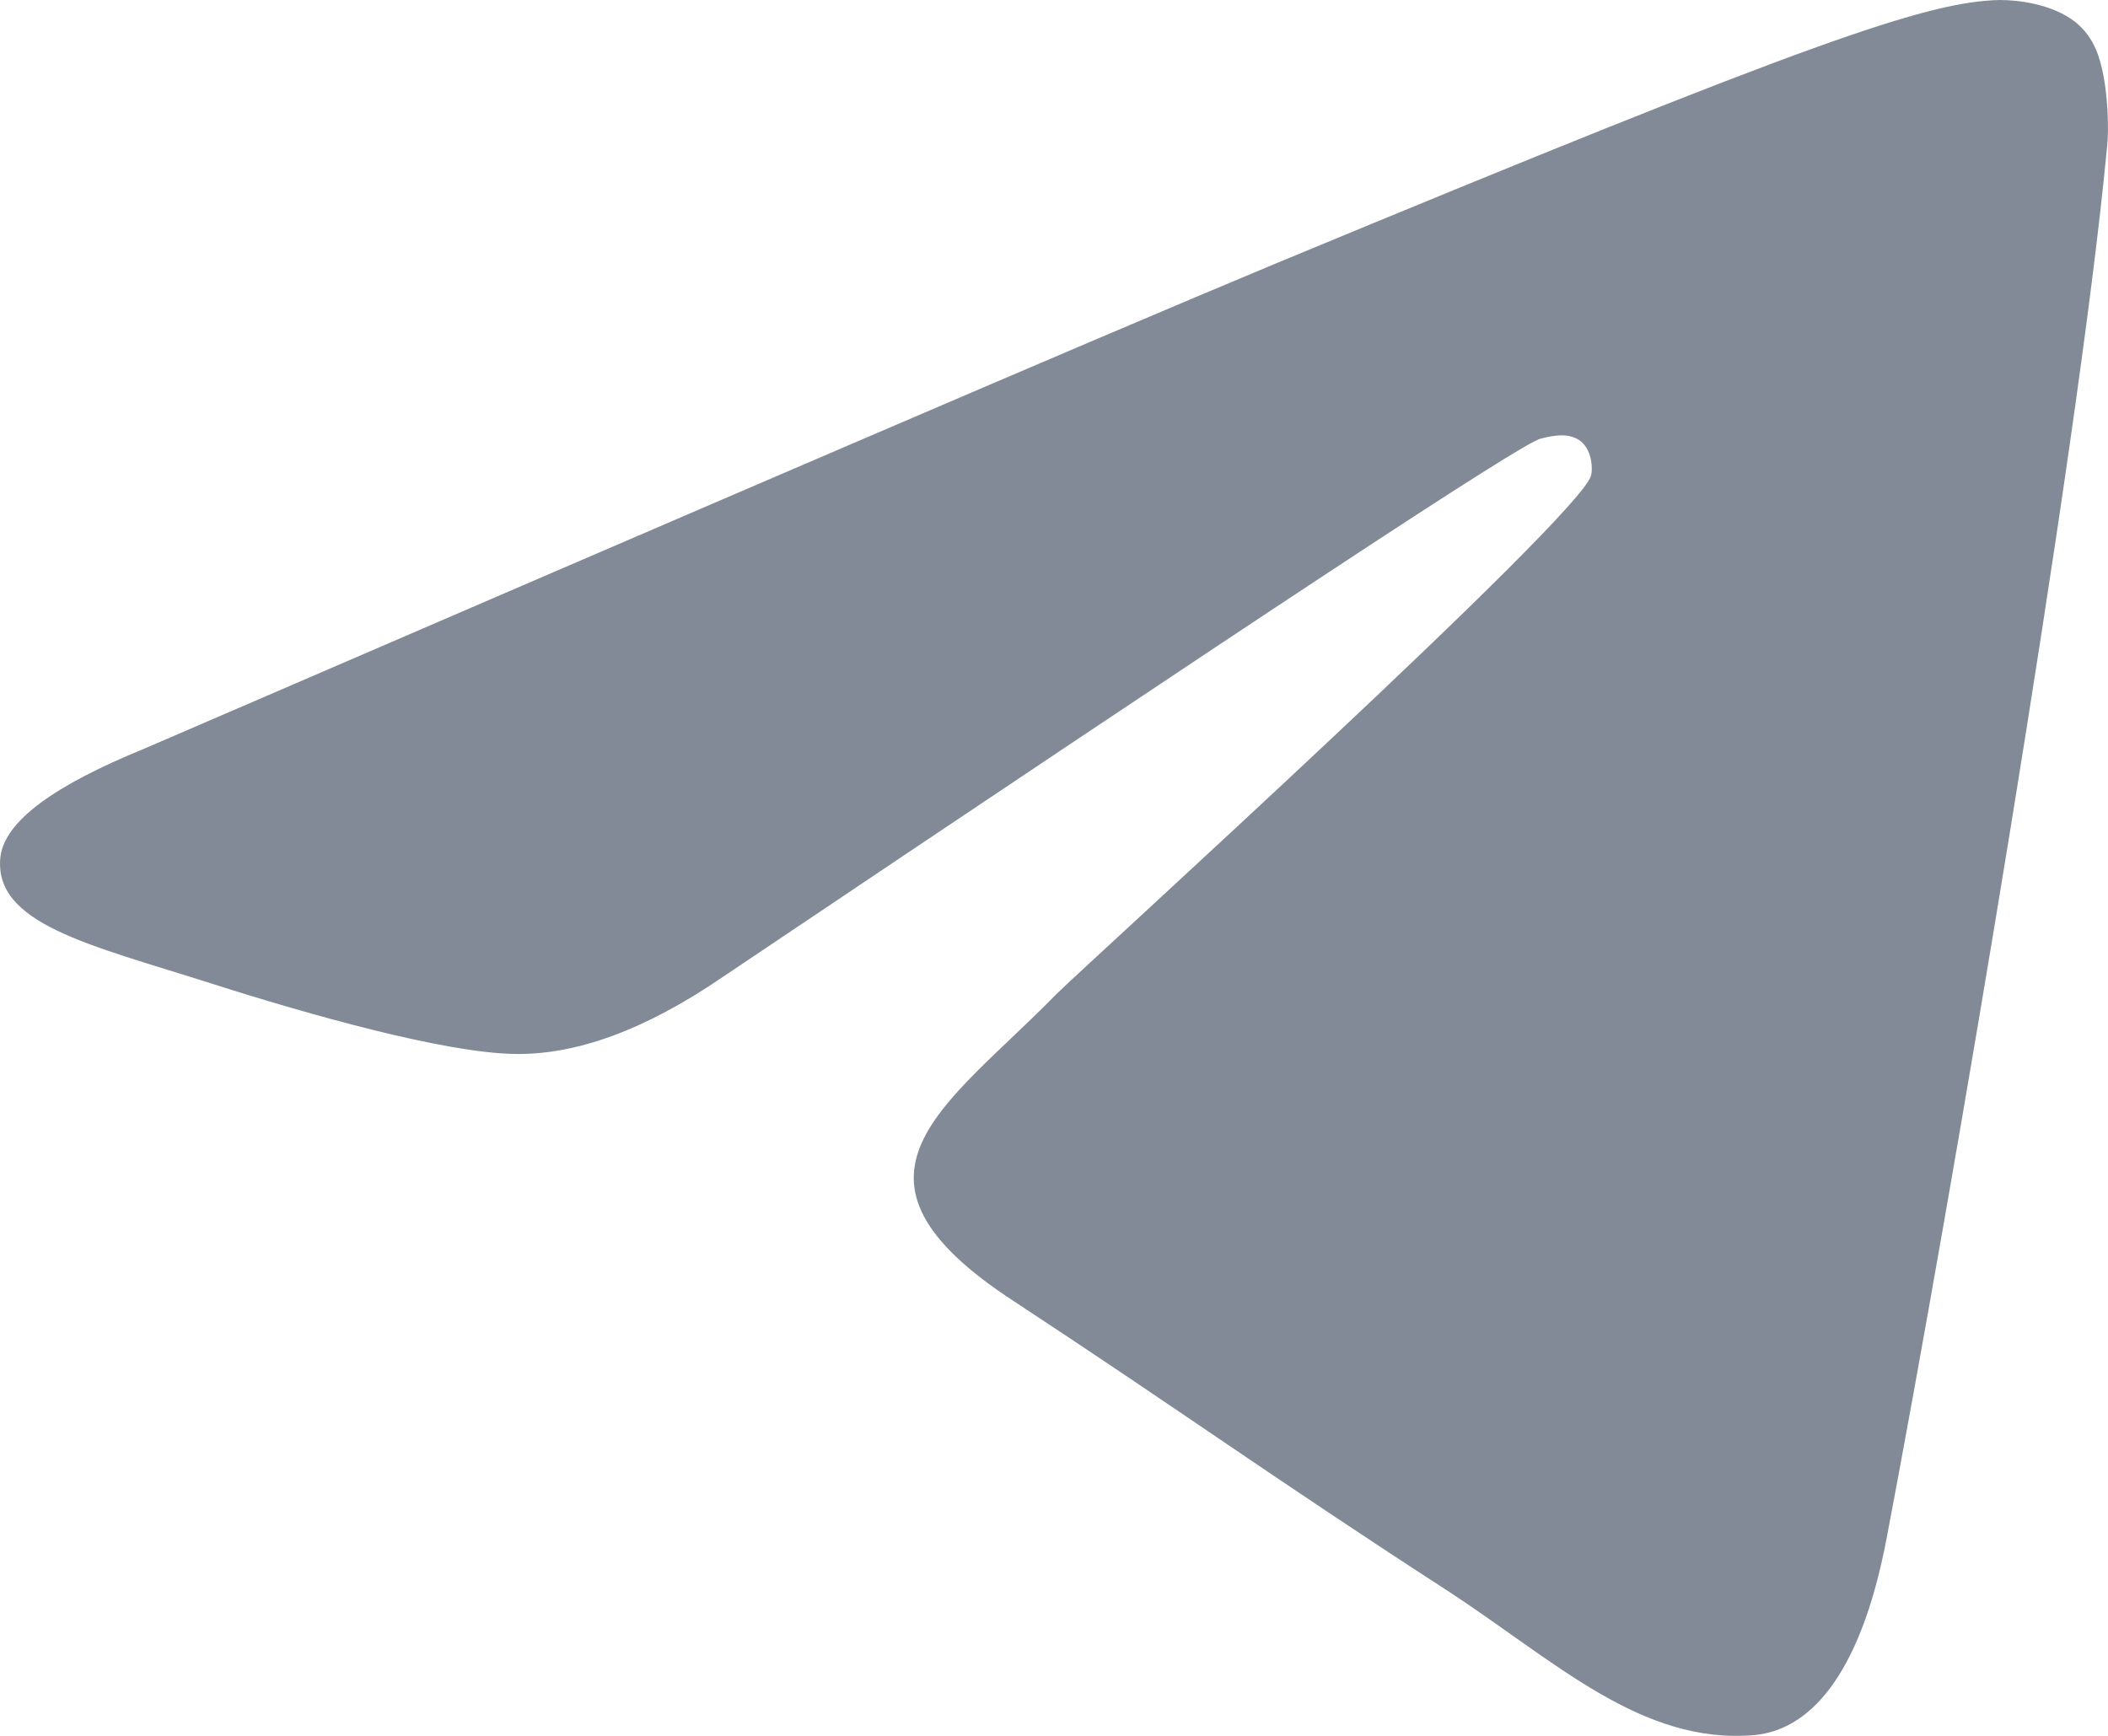
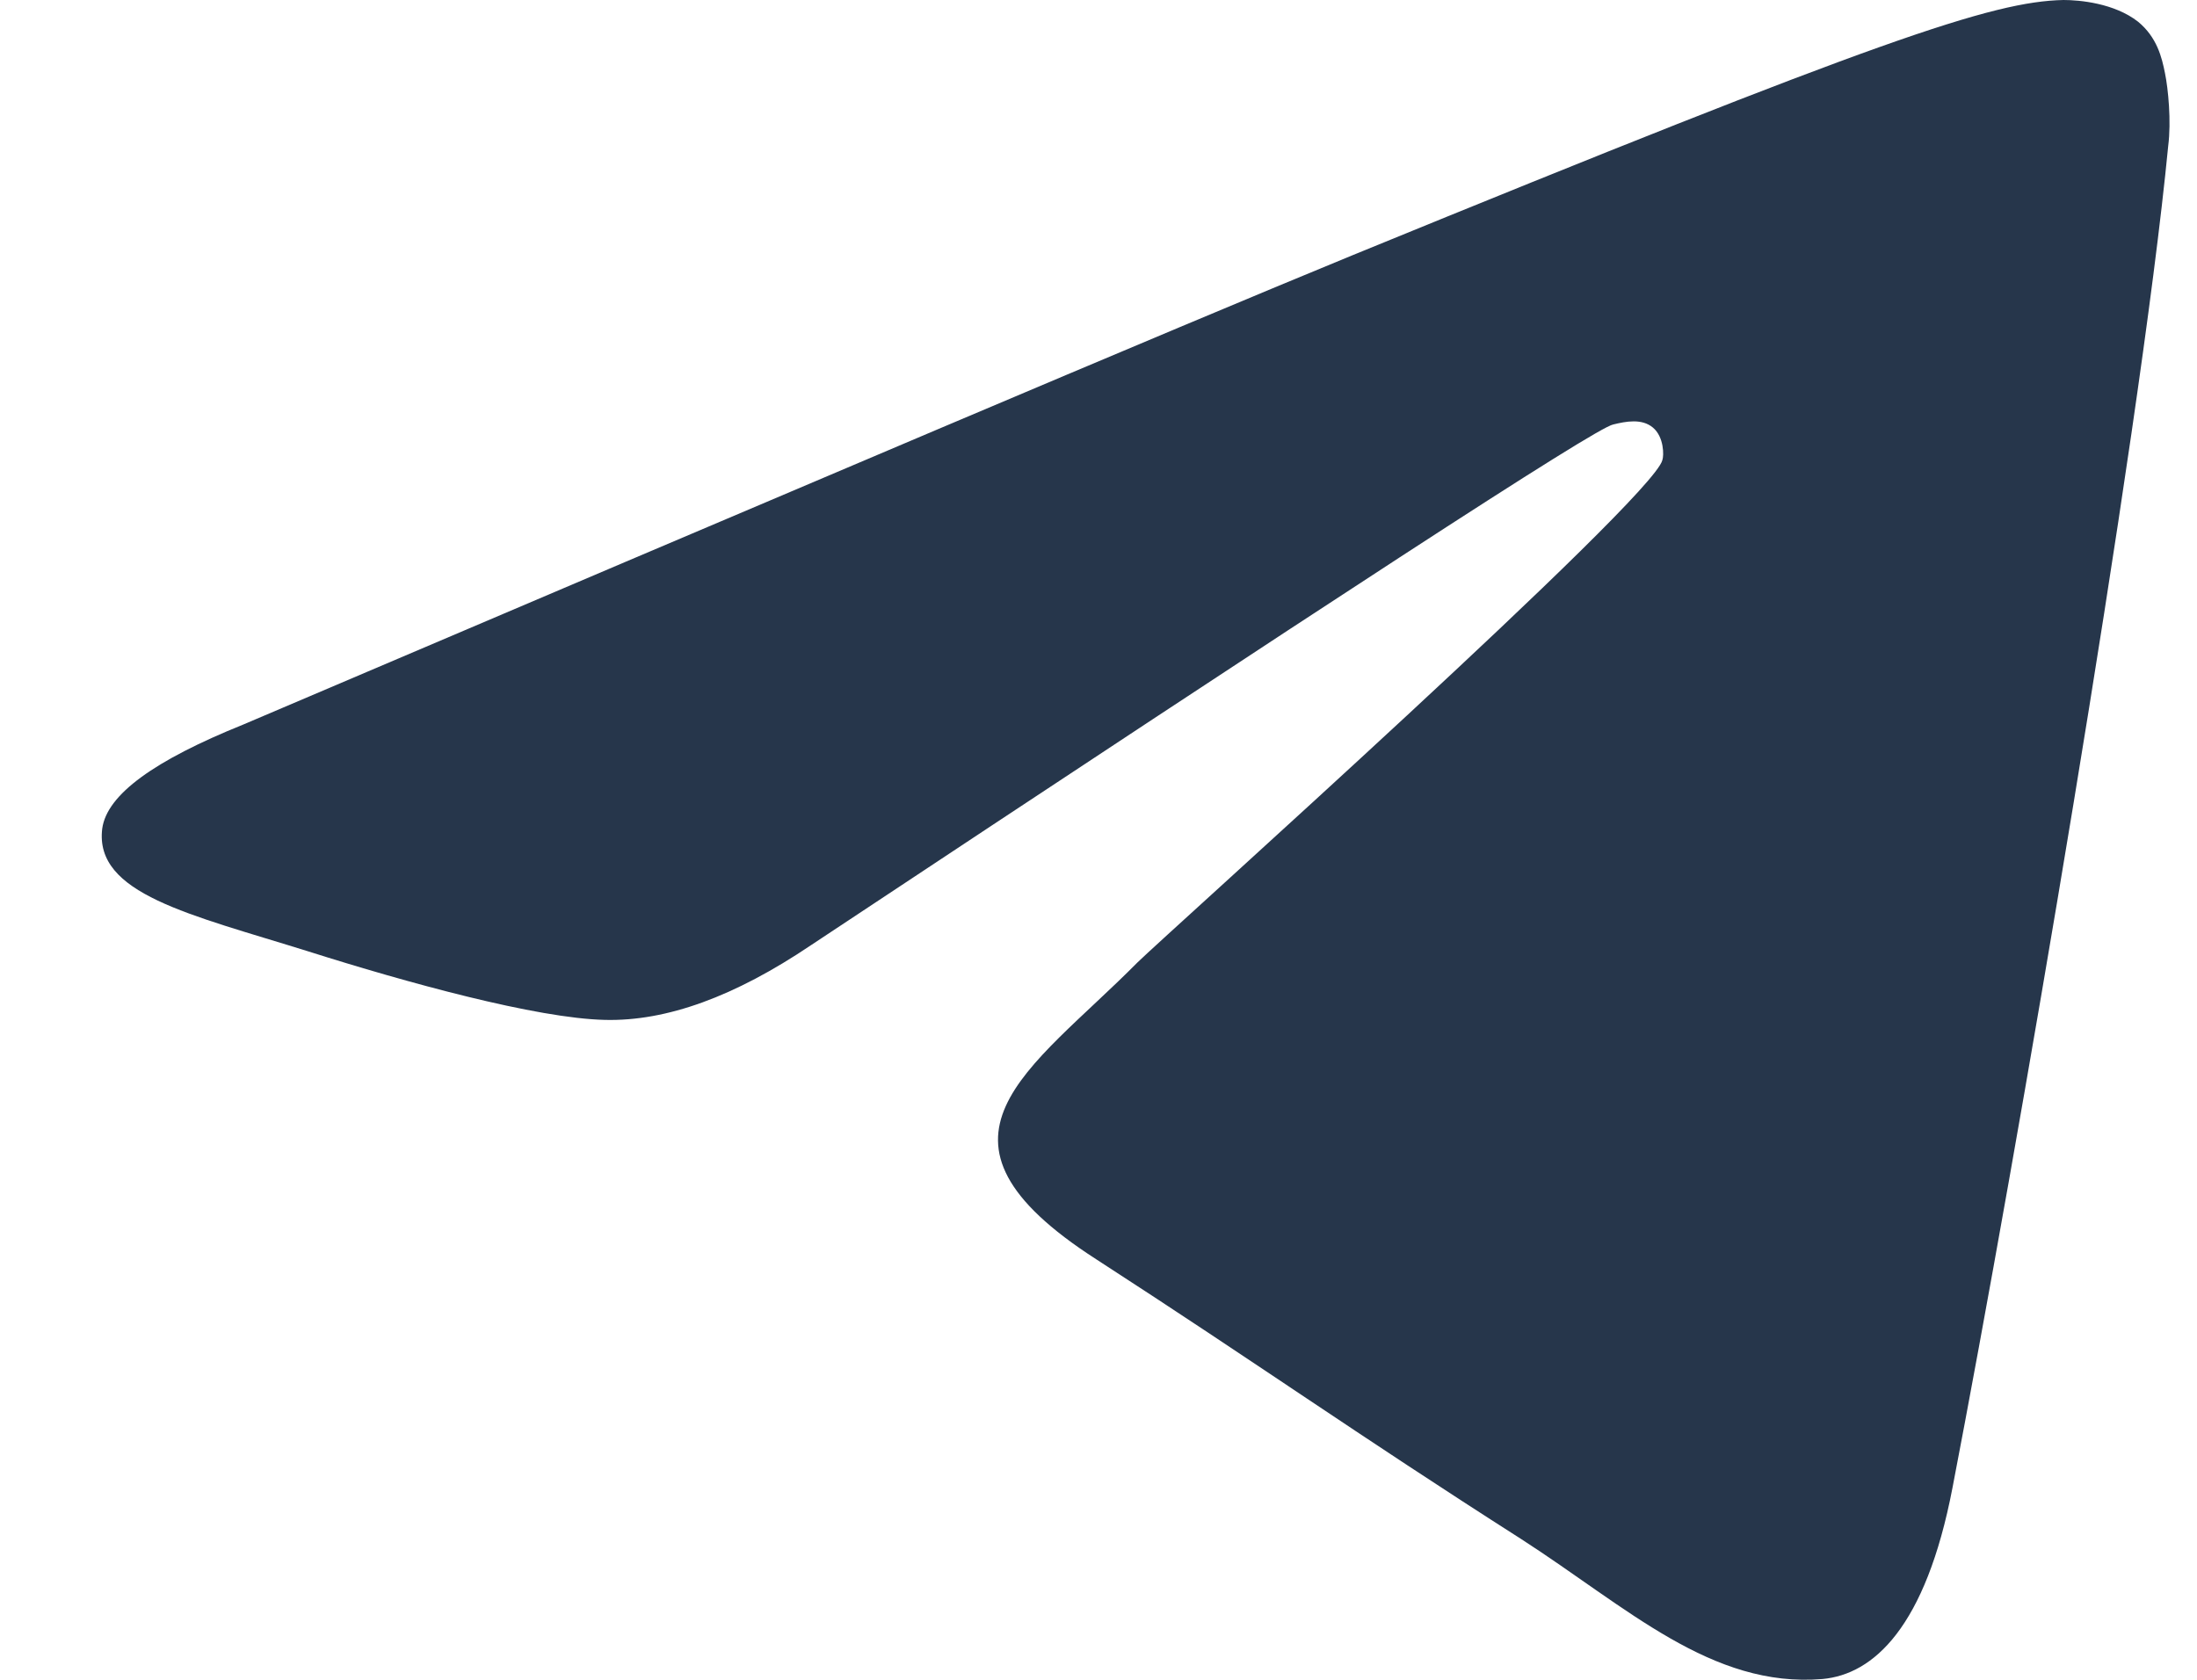
- <svg xmlns="http://www.w3.org/2000/svg" width="17" height="14" viewBox="0 0 17 14" fill="none">
-   <path fill-rule="evenodd" clip-rule="evenodd" d="M1.164 6.038C5.726 4.069 8.764 2.76 10.289 2.125C14.63 0.324 15.542 0.013 16.129 0C16.259 0 16.546 0.026 16.741 0.181C16.898 0.311 16.937 0.479 16.963 0.609C16.989 0.739 17.015 1.011 16.989 1.218C16.755 3.68 15.738 9.653 15.216 12.4C14.995 13.566 14.565 13.955 14.147 13.994C13.235 14.072 12.544 13.398 11.671 12.828C10.289 11.934 9.52 11.377 8.177 10.495C6.626 9.485 7.63 8.928 8.516 8.021C8.751 7.787 12.753 4.159 12.831 3.835C12.844 3.796 12.844 3.641 12.753 3.563C12.661 3.486 12.531 3.511 12.427 3.537C12.283 3.563 10.093 5.014 5.831 7.878C5.205 8.306 4.644 8.513 4.136 8.5C3.576 8.487 2.507 8.189 1.698 7.93C0.721 7.619 -0.061 7.45 0.004 6.906C0.043 6.621 0.434 6.336 1.164 6.038Z" fill="#26364B" fill-opacity="0.58" />
+ <svg xmlns="http://www.w3.org/2000/svg" width="17" height="13" viewBox="0 0 17 13" fill="none">
+   <path fill-rule="evenodd" clip-rule="evenodd" d="M1.883 5.607C6.177 3.778 9.035 2.563 10.471 1.973C14.556 0.301 15.415 0.012 15.967 0C16.09 0 16.36 0.024 16.544 0.168C16.691 0.289 16.728 0.445 16.752 0.565C16.777 0.686 16.802 0.938 16.777 1.131C16.556 3.417 15.599 8.964 15.108 11.514C14.9 12.597 14.495 12.958 14.102 12.994C13.243 13.066 12.593 12.441 11.771 11.911C10.471 11.081 9.747 10.564 8.483 9.746C7.023 8.807 7.968 8.29 8.802 7.448C9.023 7.231 12.79 3.862 12.863 3.561C12.876 3.525 12.876 3.381 12.79 3.309C12.704 3.237 12.581 3.261 12.483 3.285C12.348 3.309 10.287 4.656 6.275 7.315C5.686 7.712 5.158 7.905 4.68 7.893C4.152 7.881 3.146 7.604 2.386 7.363C1.465 7.075 0.729 6.918 0.791 6.413C0.827 6.148 1.196 5.884 1.883 5.607Z" fill="#26364B" />
</svg>
